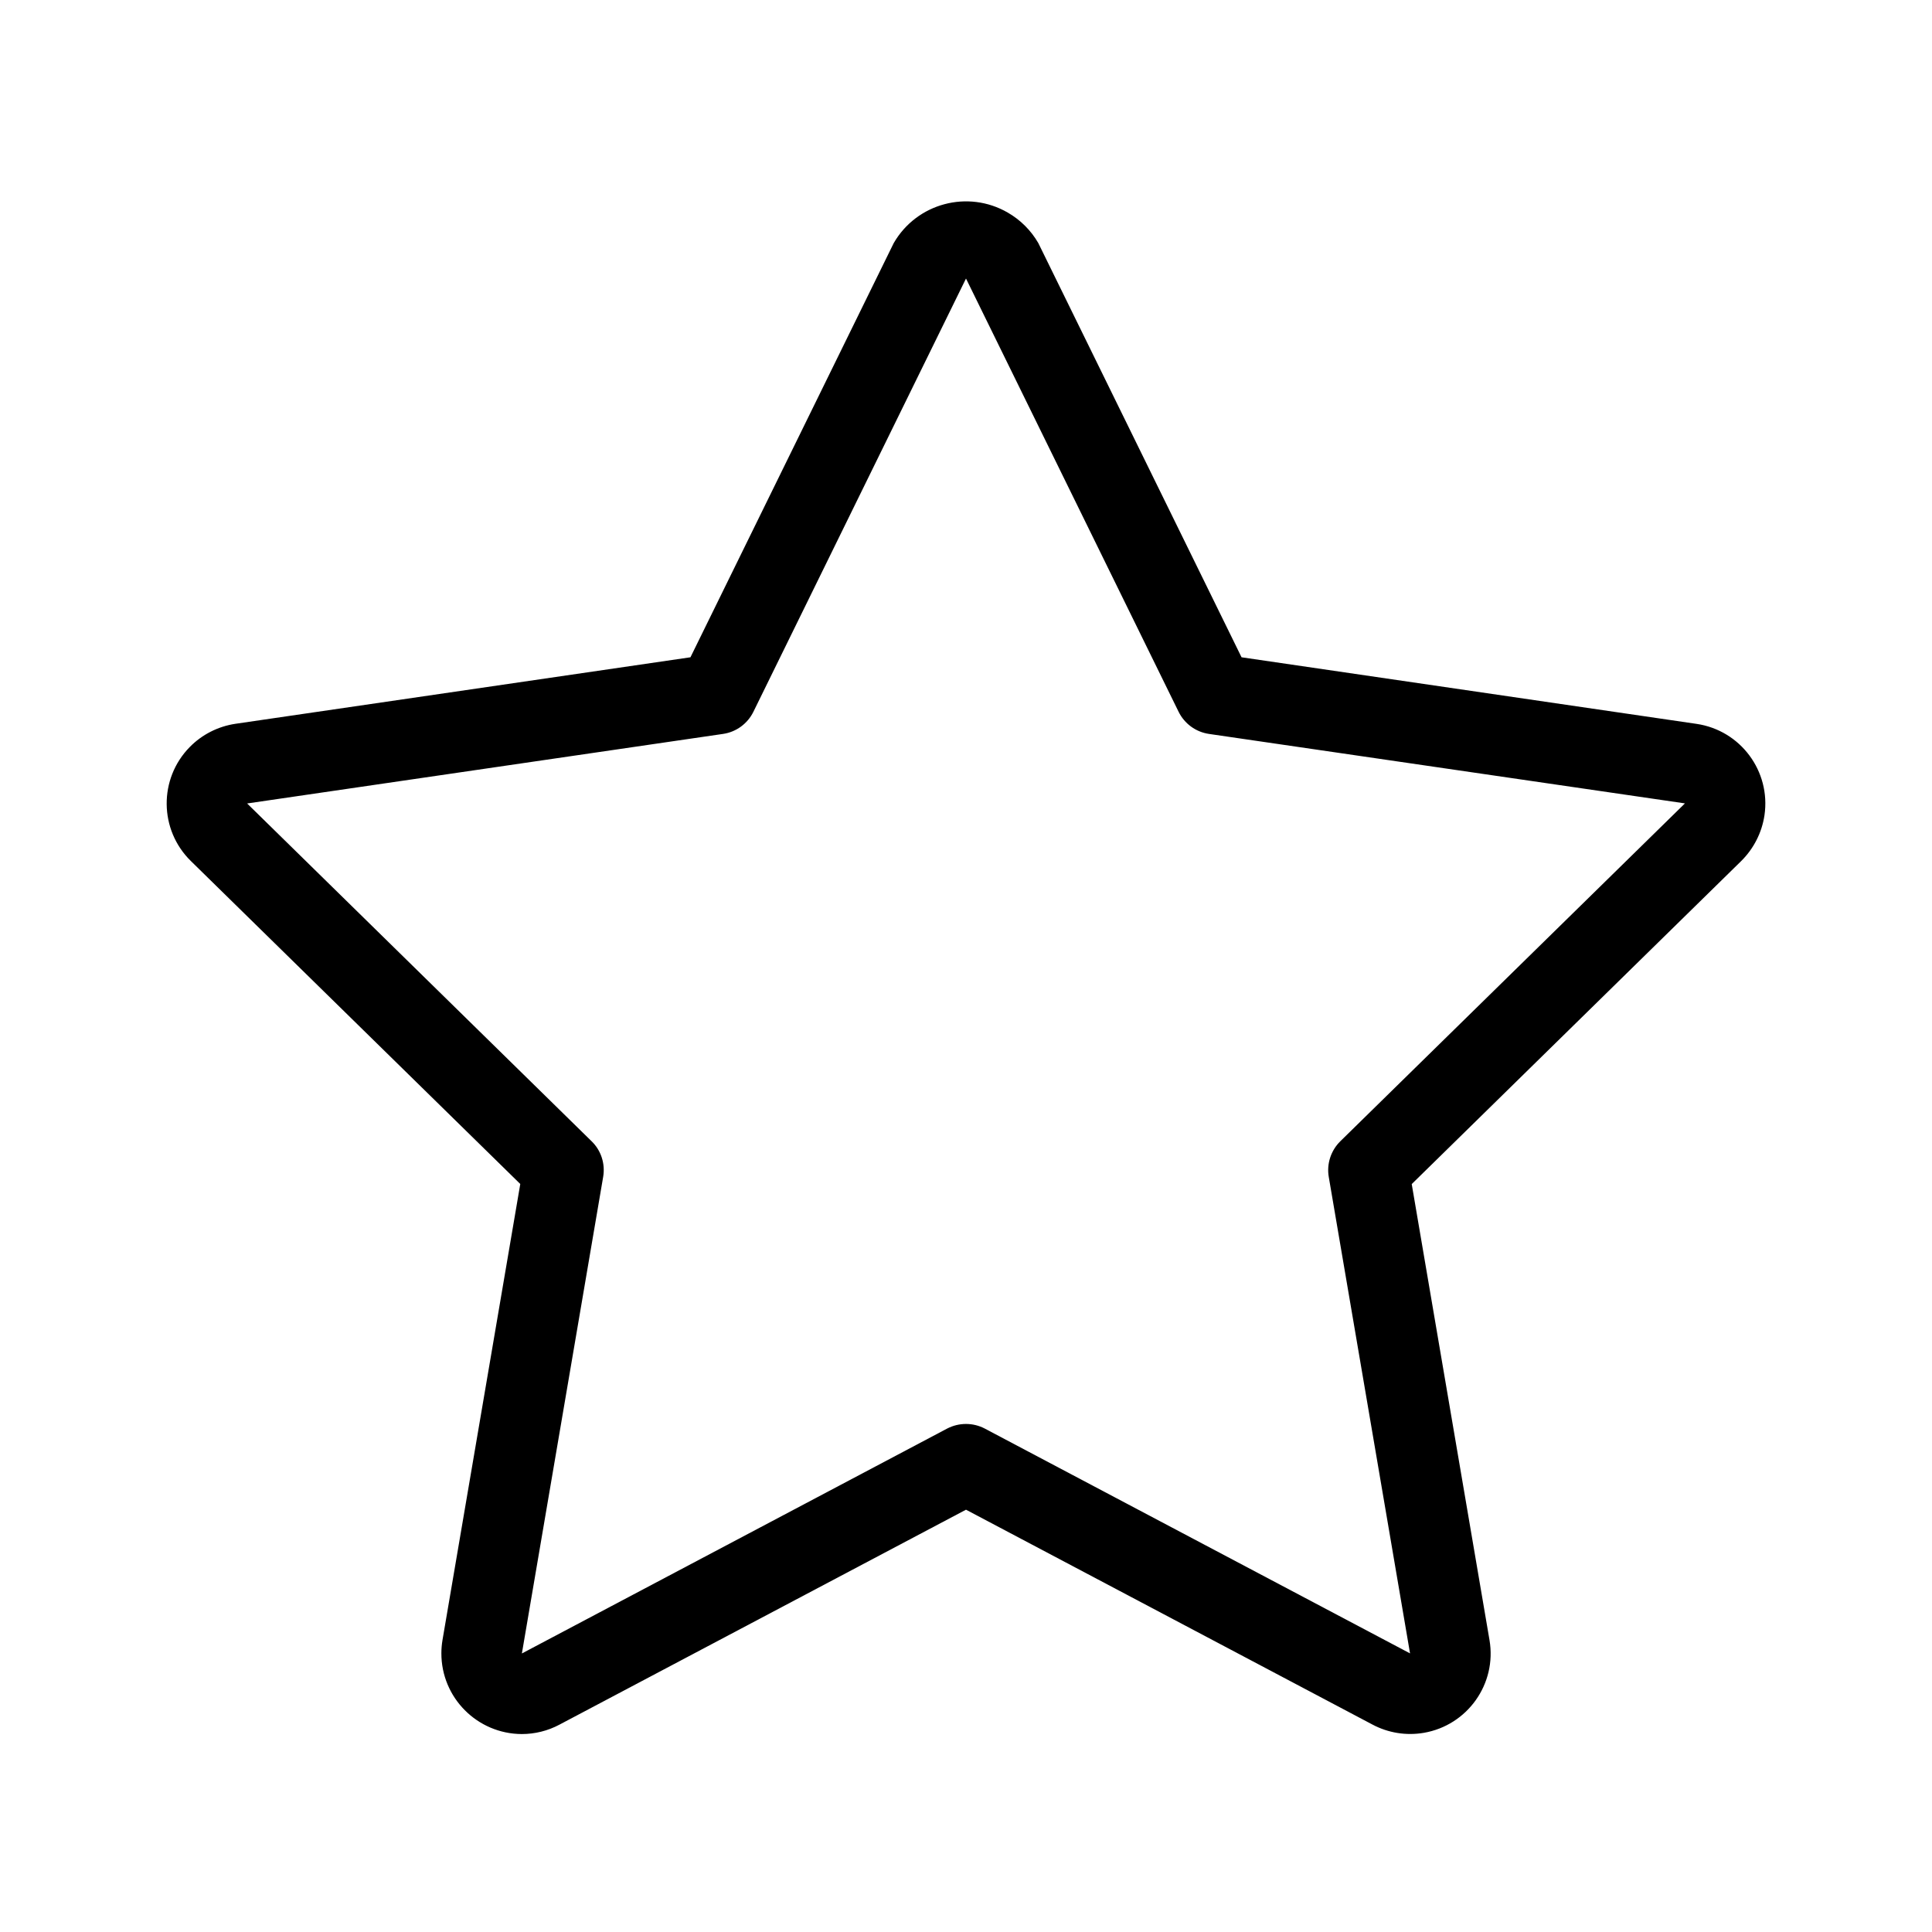
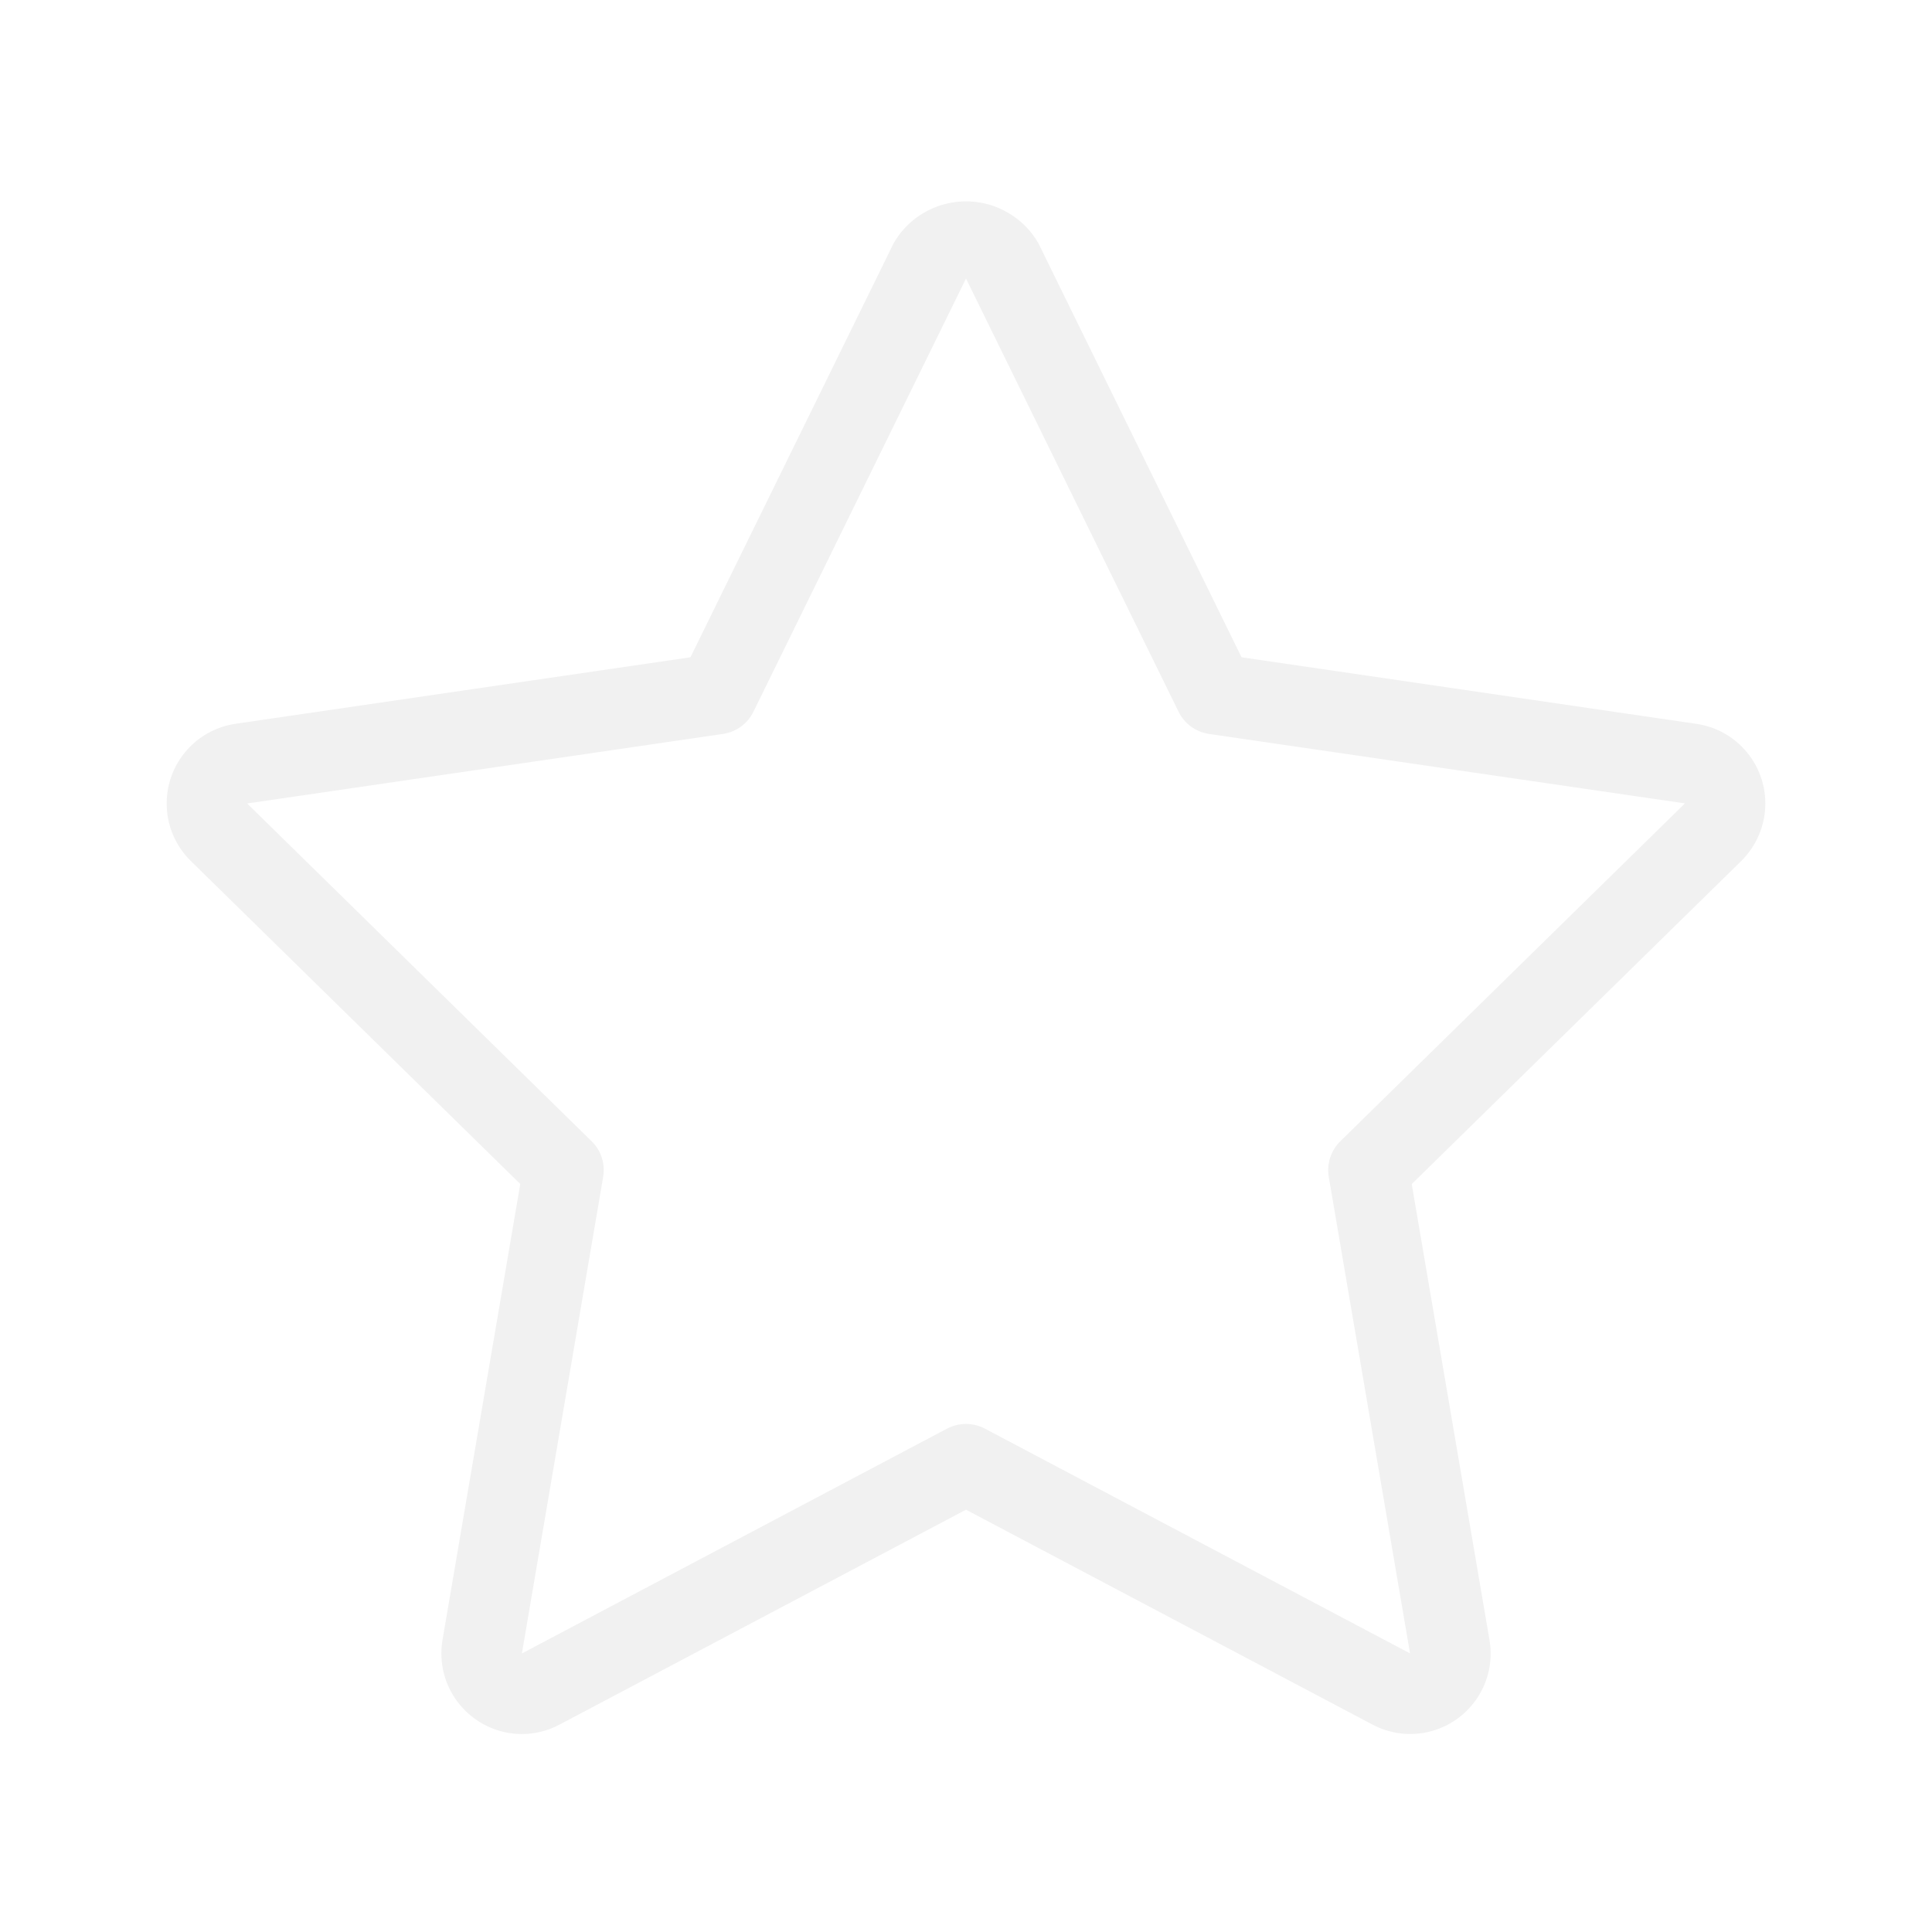
- <svg xmlns="http://www.w3.org/2000/svg" enable-background="new 0 0 24 24" viewBox="0 0 24 24">
+ <svg xmlns="http://www.w3.org/2000/svg" fill="#f1f1f1" enable-background="new 0 0 24 24" viewBox="0 0 24 24">
  <path d="M21.919,10.127c0.08-0.547-0.298-1.055-0.845-1.135L15.423,8.165l-2.525-5.146c-0.091-0.157-0.221-0.287-0.379-0.378c-0.496-0.287-1.131-0.117-1.417,0.379L8.577,8.165L2.926,8.991C2.71,9.023,2.51,9.124,2.357,9.28c-0.387,0.394-0.381,1.028,0.013,1.415l4.093,4.013l-0.966,5.664c-0.009,0.054-0.014,0.109-0.014,0.164c-0.002,0.553,0.446,1.003,0.999,1.005c0.163-0,0.324-0.04,0.468-0.117L12,18.754l5.049,2.669c0.195,0.104,0.419,0.14,0.637,0.103c0.544-0.093,0.91-0.609,0.817-1.153l-0.966-5.664l4.094-4.014C21.786,10.541,21.887,10.342,21.919,10.127z M16.65,14.177c-0.117,0.115-0.171,0.28-0.144,0.441l1.01,5.921l-5.283-2.793c-0.146-0.076-0.32-0.076-0.467,0L6.483,20.54l1.01-5.922c0.027-0.162-0.026-0.327-0.144-0.441L3.07,9.981l5.912-0.864C9.146,9.093,9.286,8.99,9.359,8.842L12,3.46l2.641,5.382c0.073,0.148,0.214,0.251,0.377,0.275l5.913,0.863L16.65,14.177z" />
</svg>
